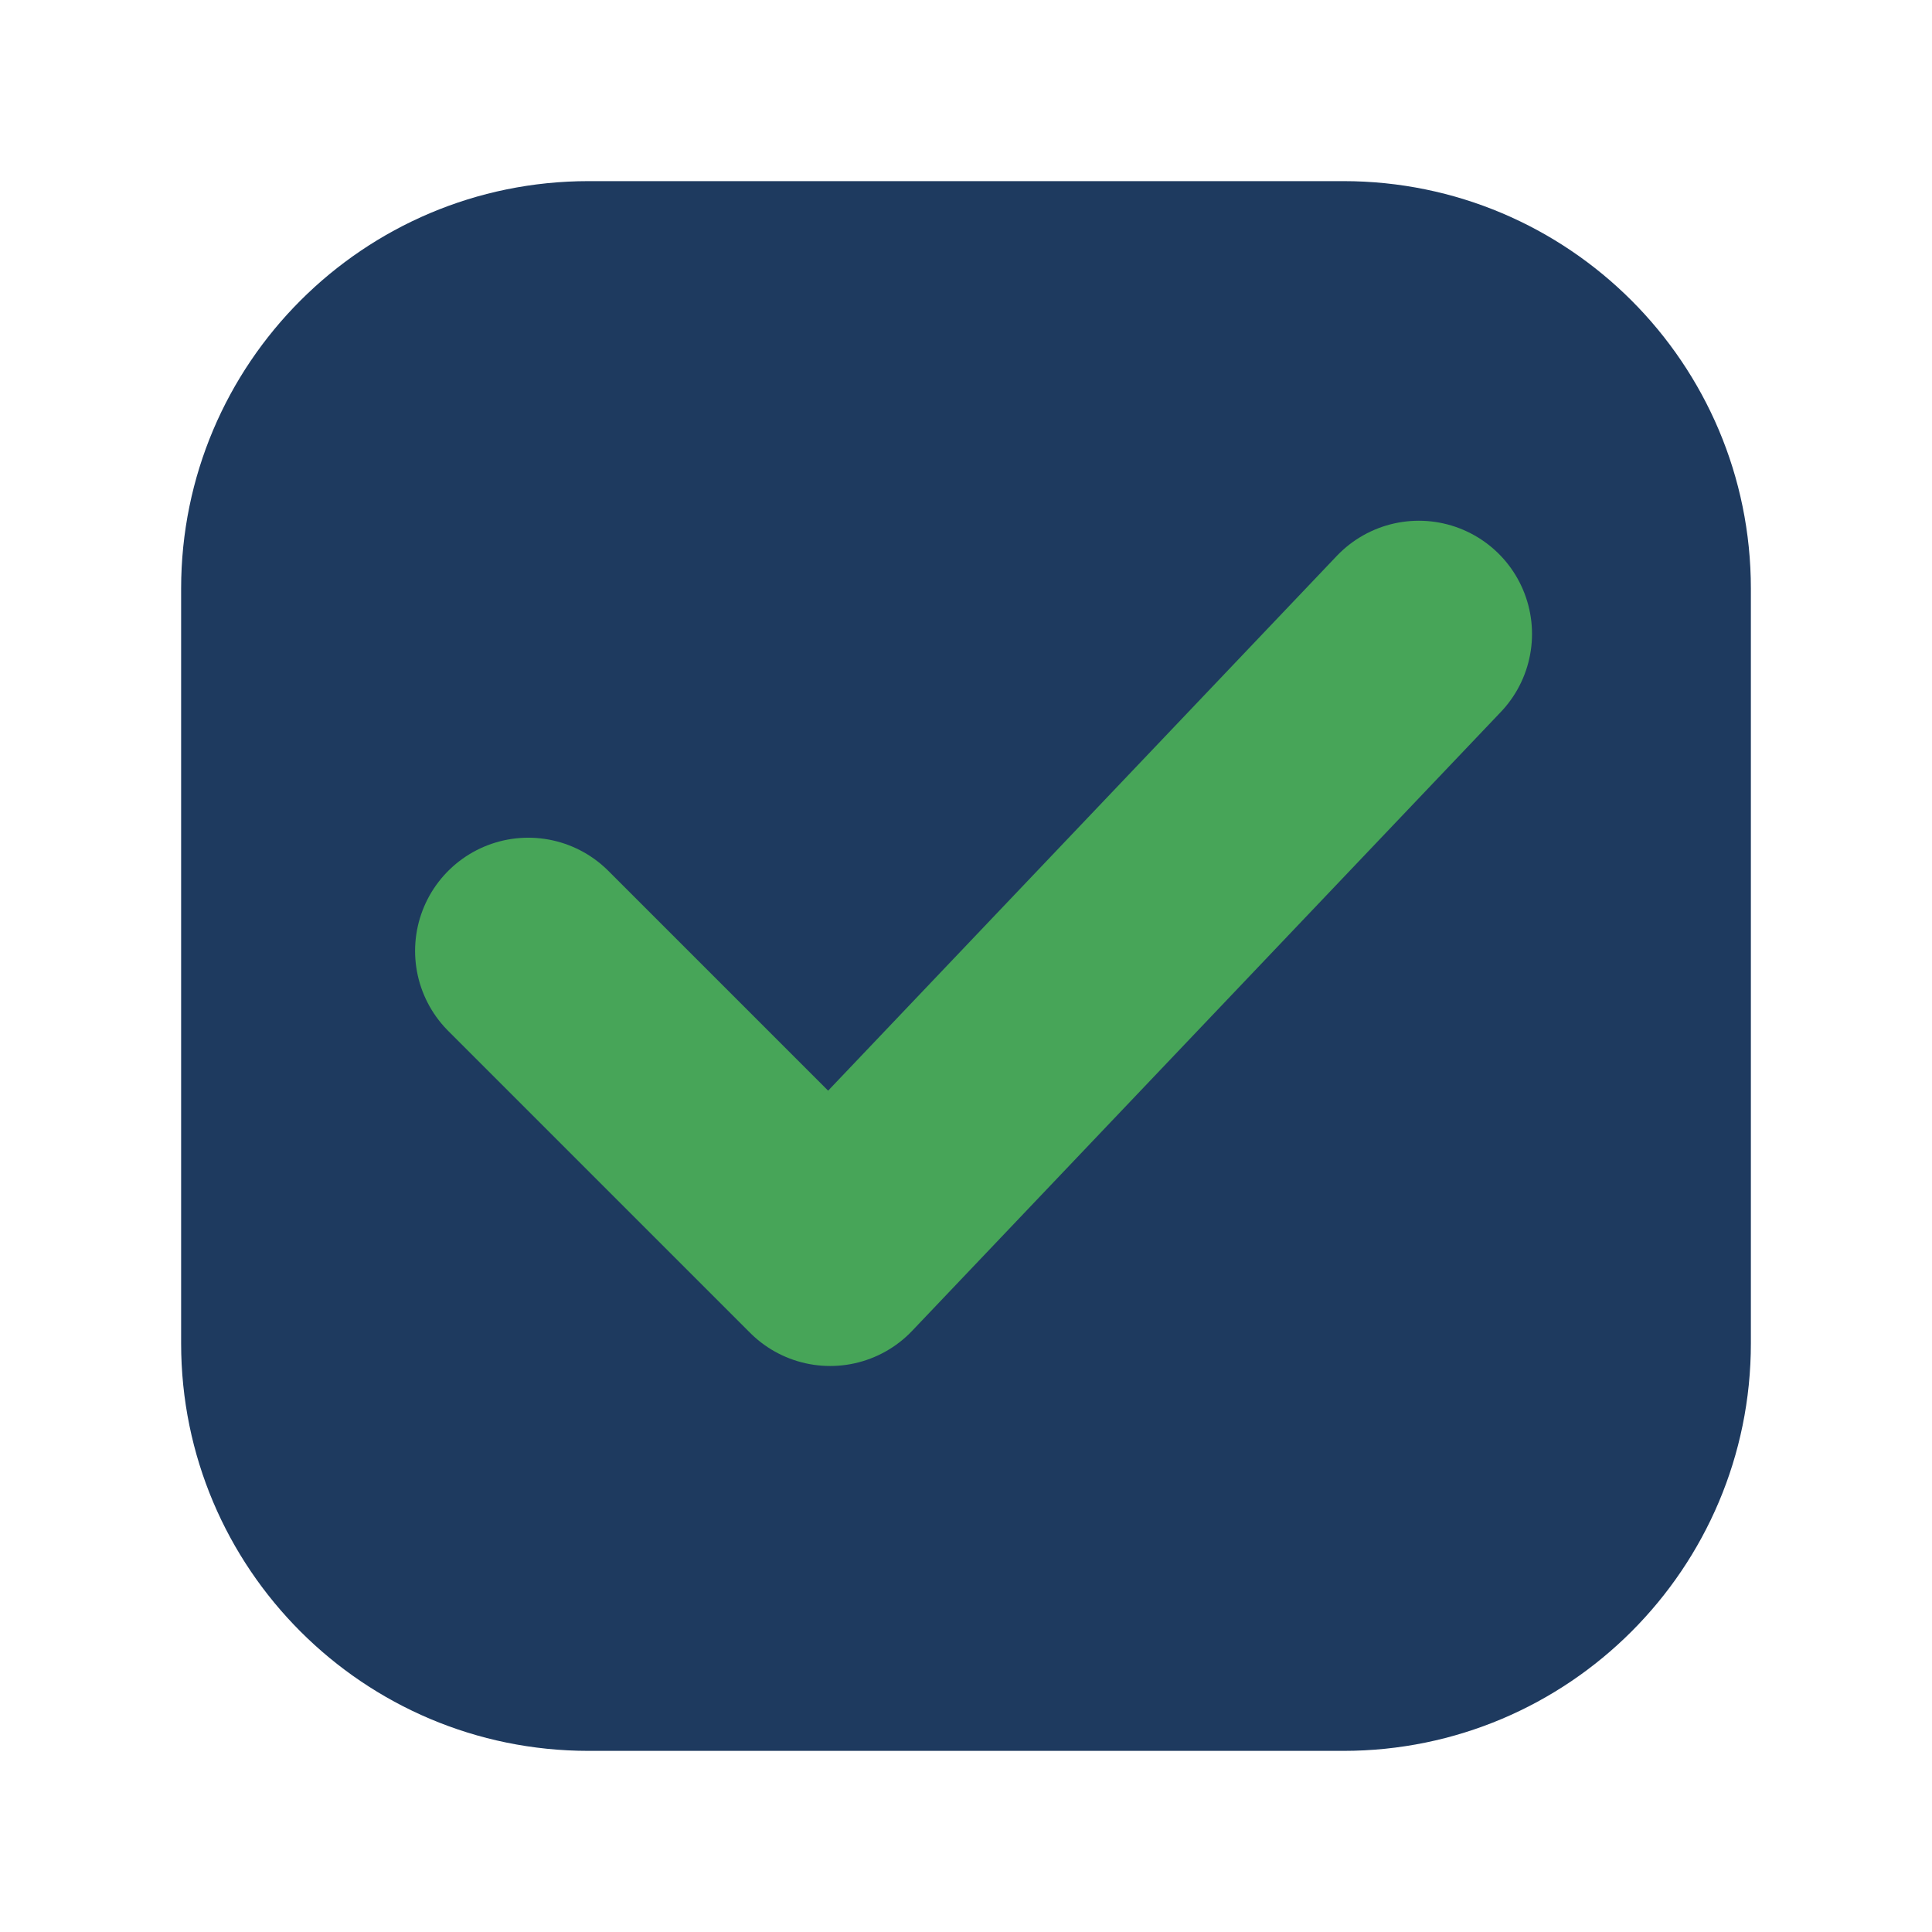
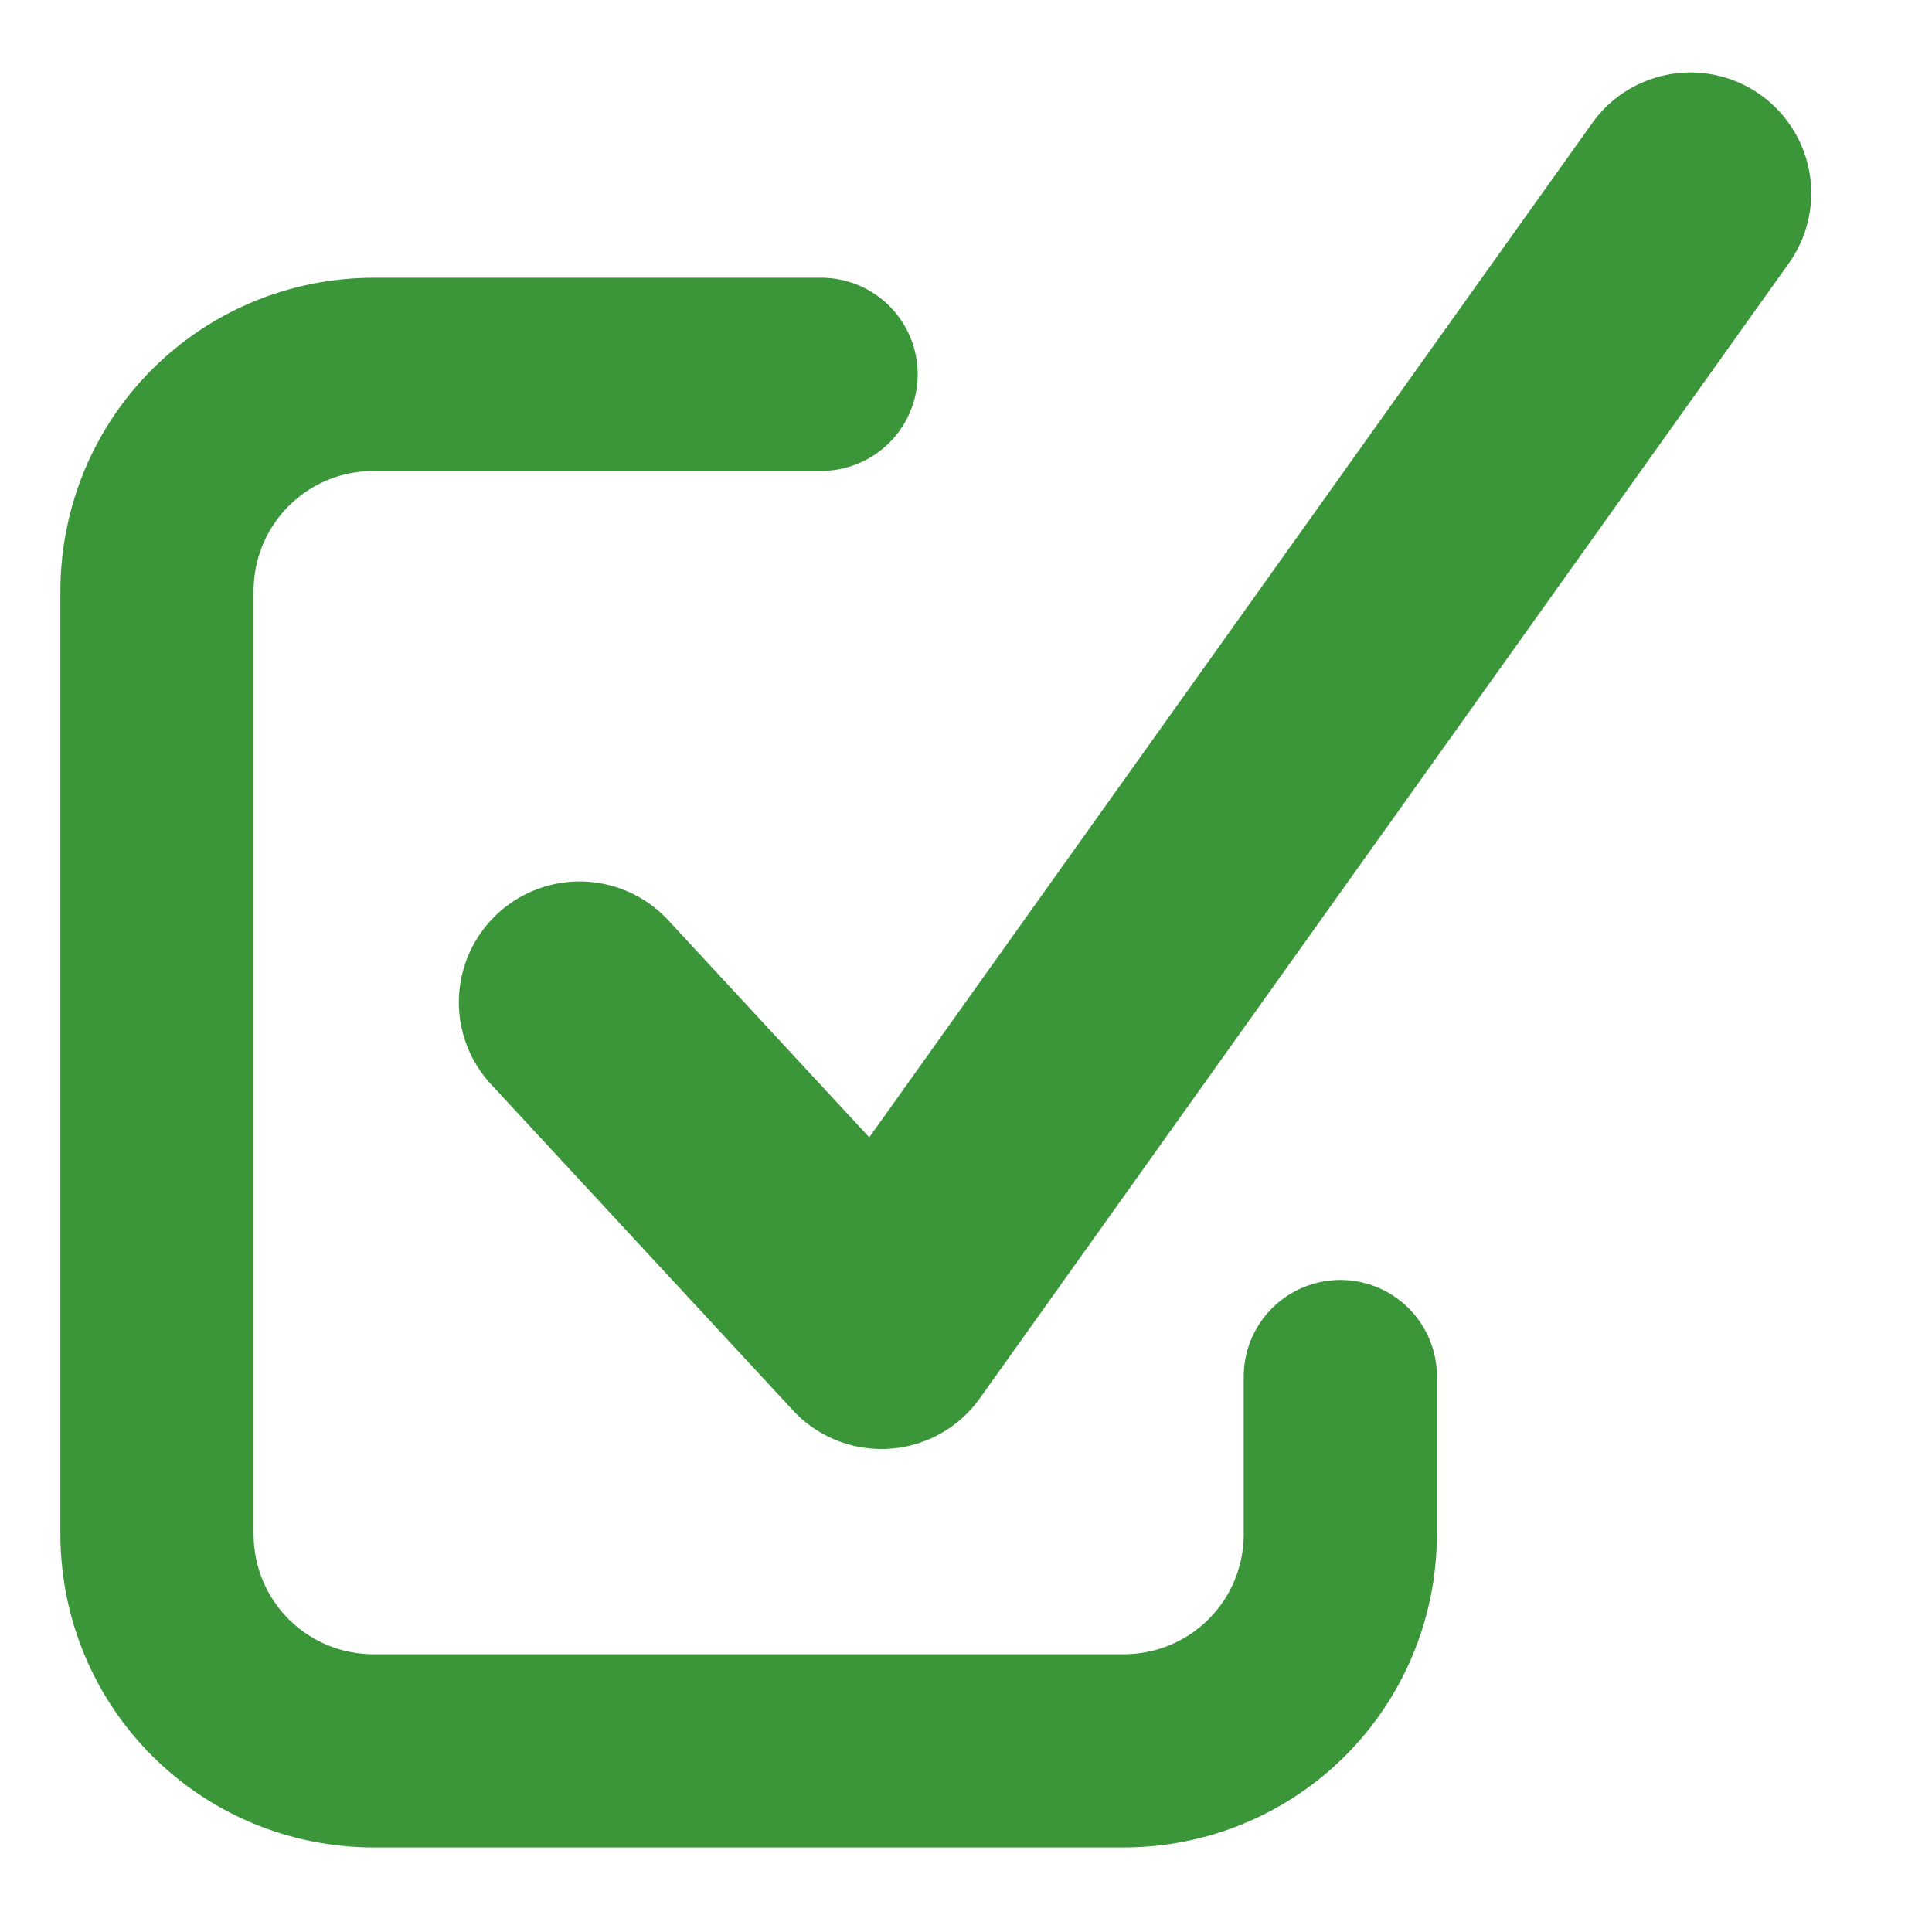
- <svg xmlns="http://www.w3.org/2000/svg" viewBox="0 0 128 128" role="img" aria-labelledby="title">
-   <rect x="12" y="12" width="104" height="104" rx="27" fill="#1E3A5F" />
-   <path d="M35 63 55 83 94 42" fill="none" stroke="#47A558" stroke-width="15" stroke-linecap="round" stroke-linejoin="round" />
+ <svg xmlns="http://www.w3.org/2000/svg" viewBox="0 0 160 160" role="img" aria-labelledby="title">
+   <path d="M68 31H31c-10 0-18 8-18 18v78c0 10 8 18 18 18h62c10 0 18-8 18-18v-13" fill="none" stroke="#3B963A" stroke-width="16" stroke-linecap="round" stroke-linejoin="round" />
+   <path d="m48 83 25 27 67-94" fill="none" stroke="#3B963A" stroke-width="20" stroke-linecap="round" stroke-linejoin="round" />
</svg>
